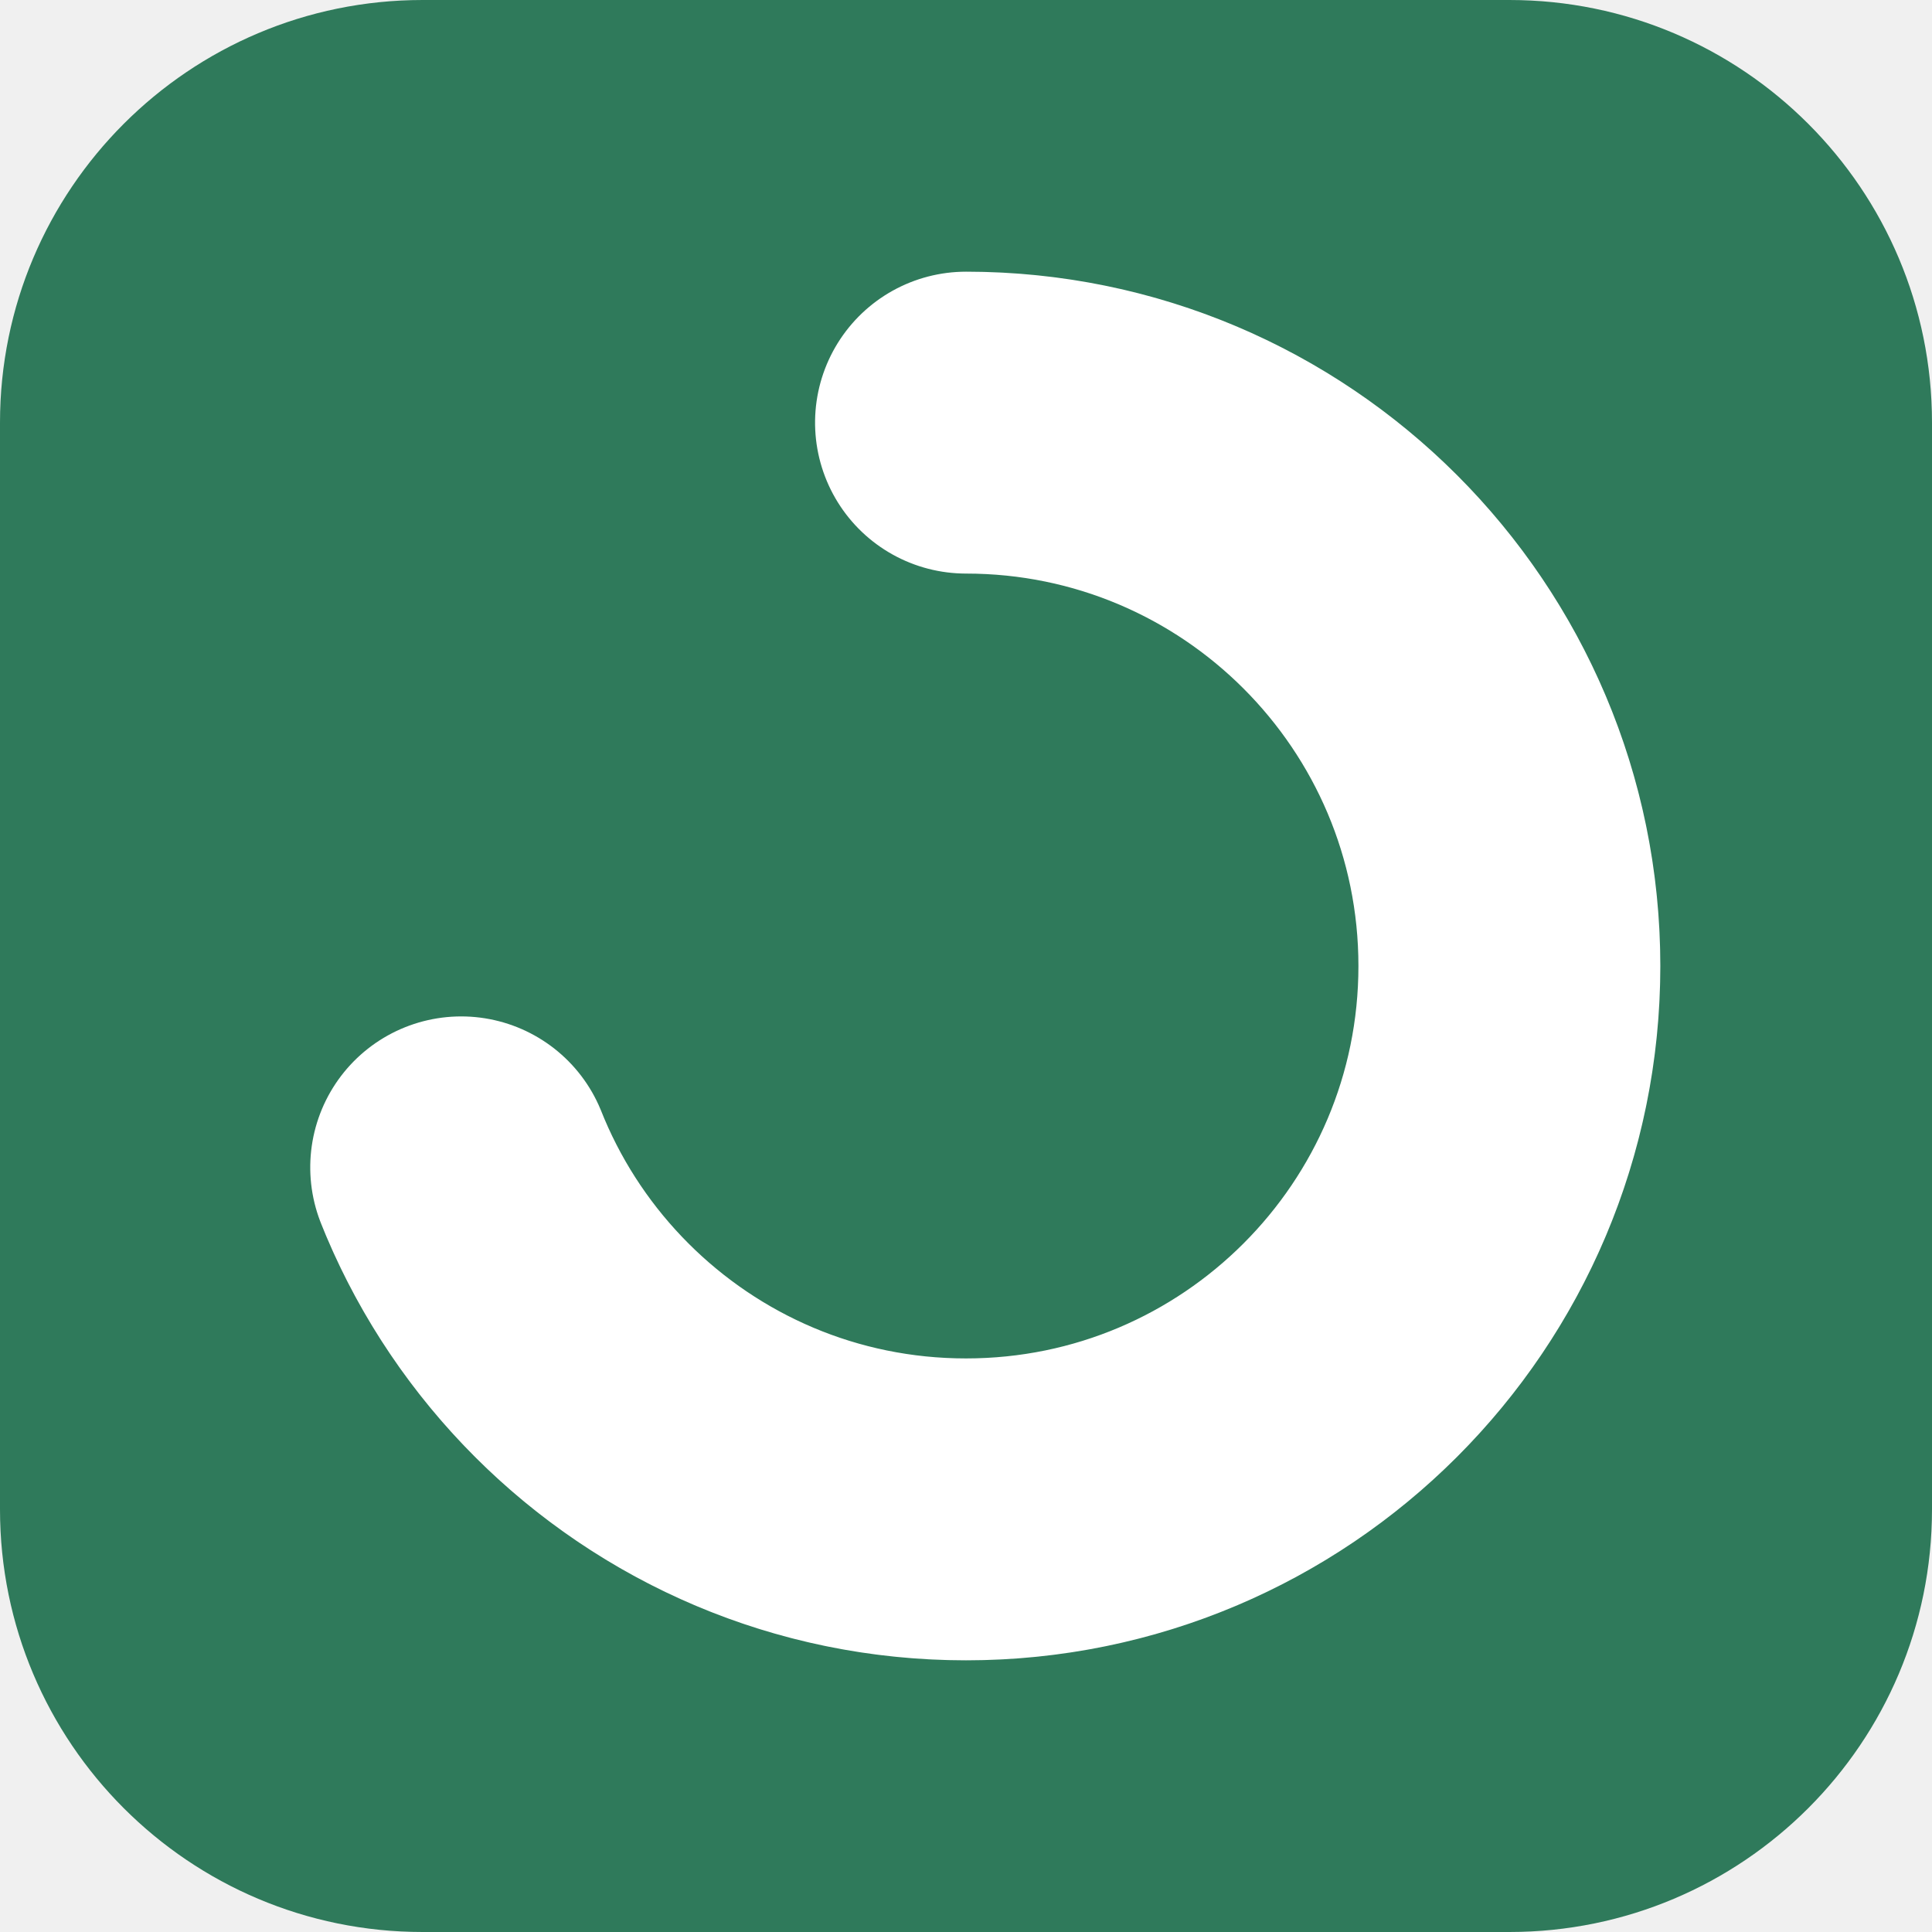
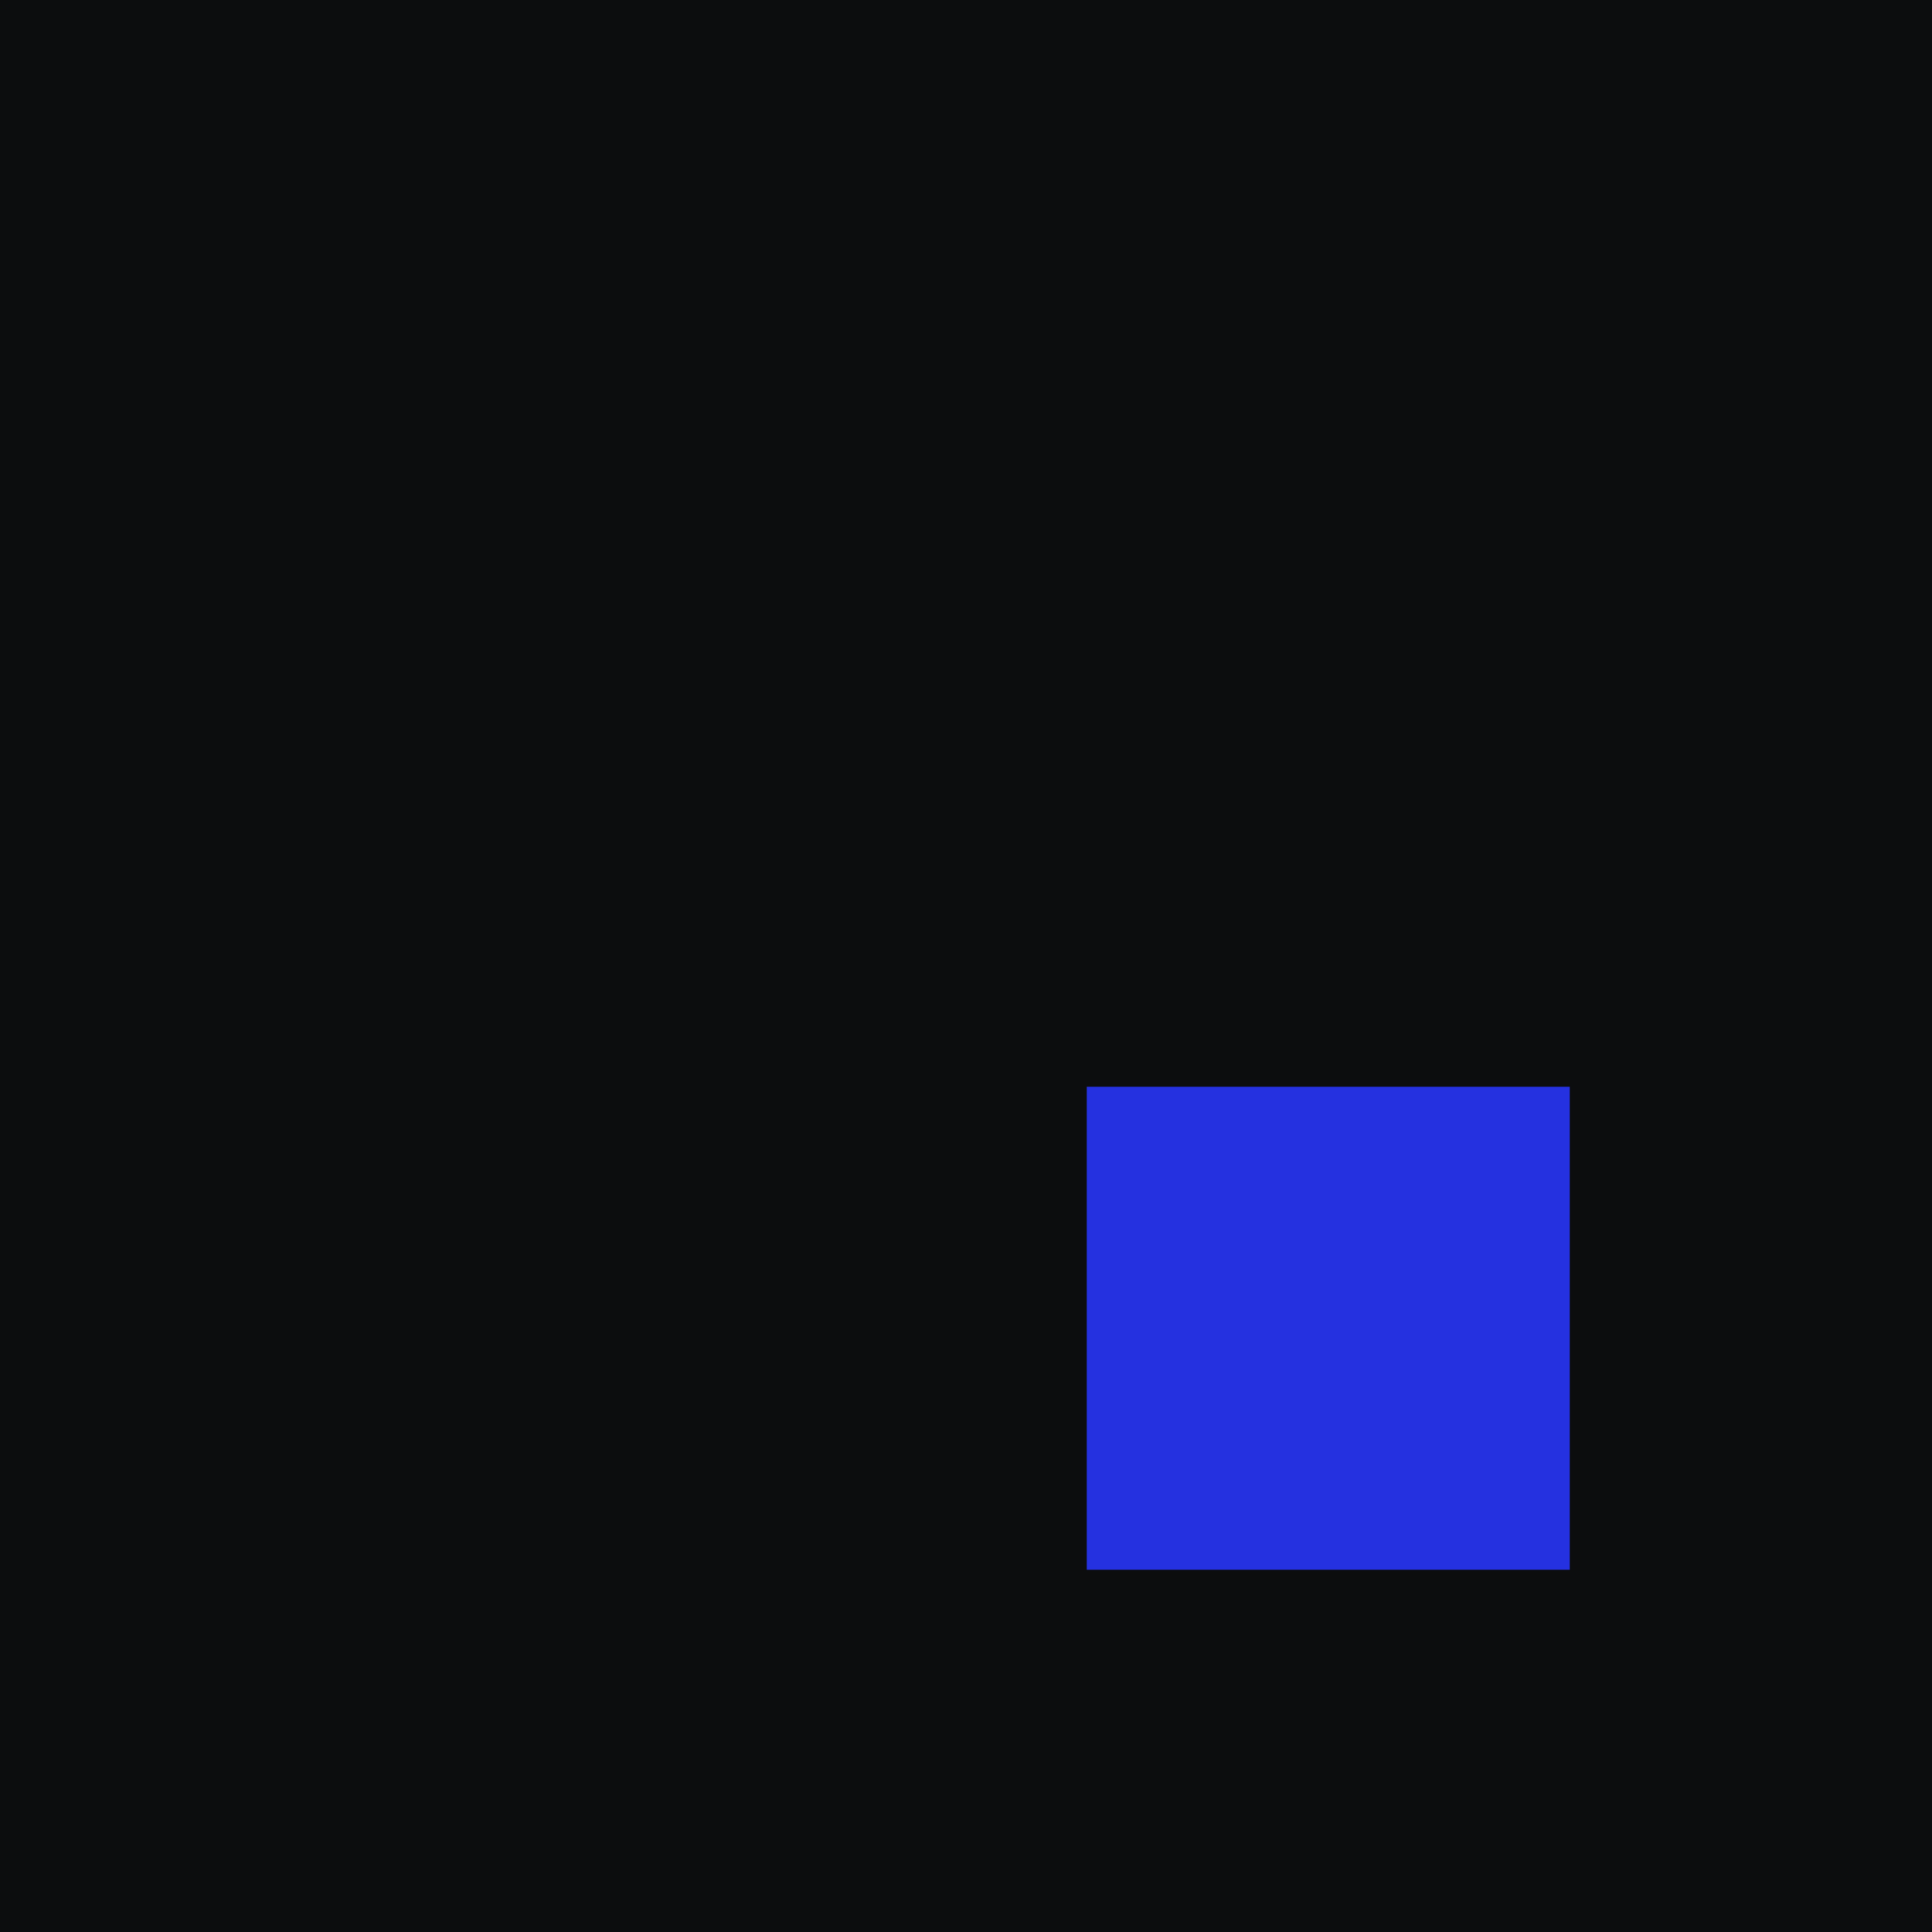
- <svg xmlns="http://www.w3.org/2000/svg" viewBox="0 0 32 32">
-   <rect width="32" height="32" rx="7" fill="#2f7a5b" />
-   <circle cx="16" cy="16" r="9" fill="none" stroke="#ffffff" stroke-width="5" stroke-linecap="round" stroke-dasharray="39 57" transform="rotate(-90 16 16)" />
+ <svg xmlns="http://www.w3.org/2000/svg" viewBox="0 0 64 64" width="64" height="64">
+   <rect width="64" height="64" fill="#0c0d0e" />
+   <rect x="36" y="36" width="16" height="16" fill="#2531e0" />
</svg>
